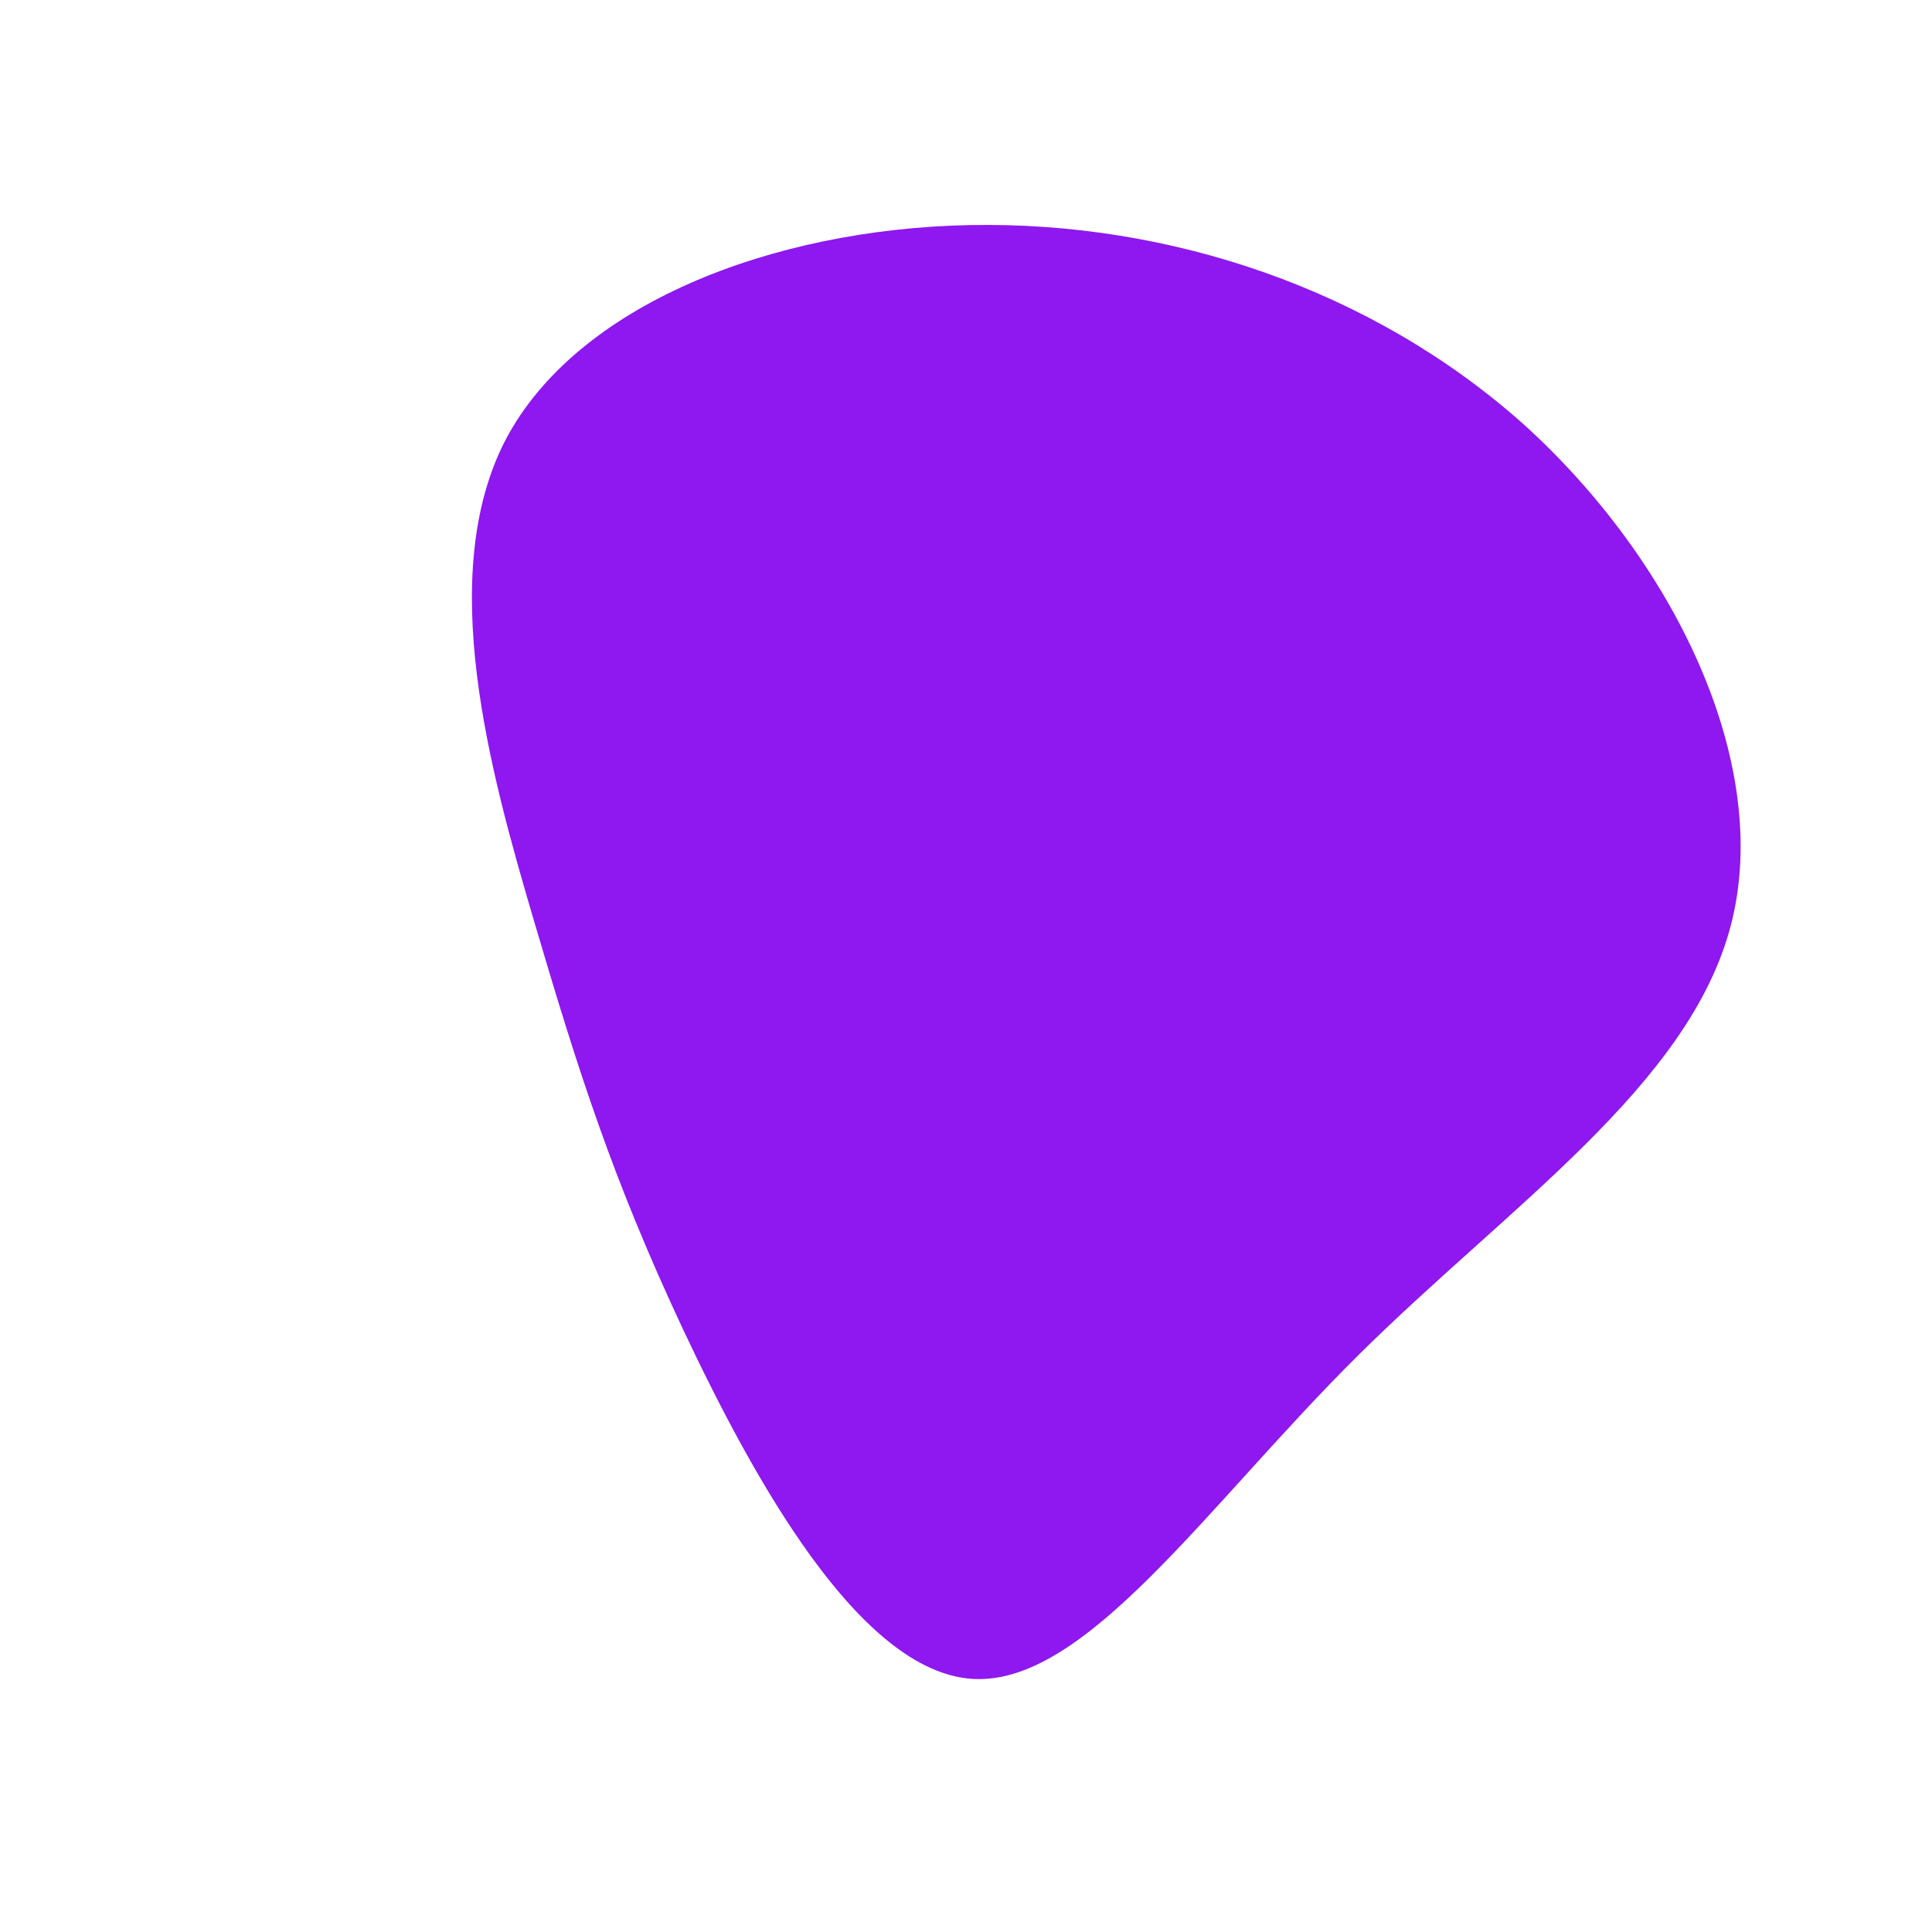
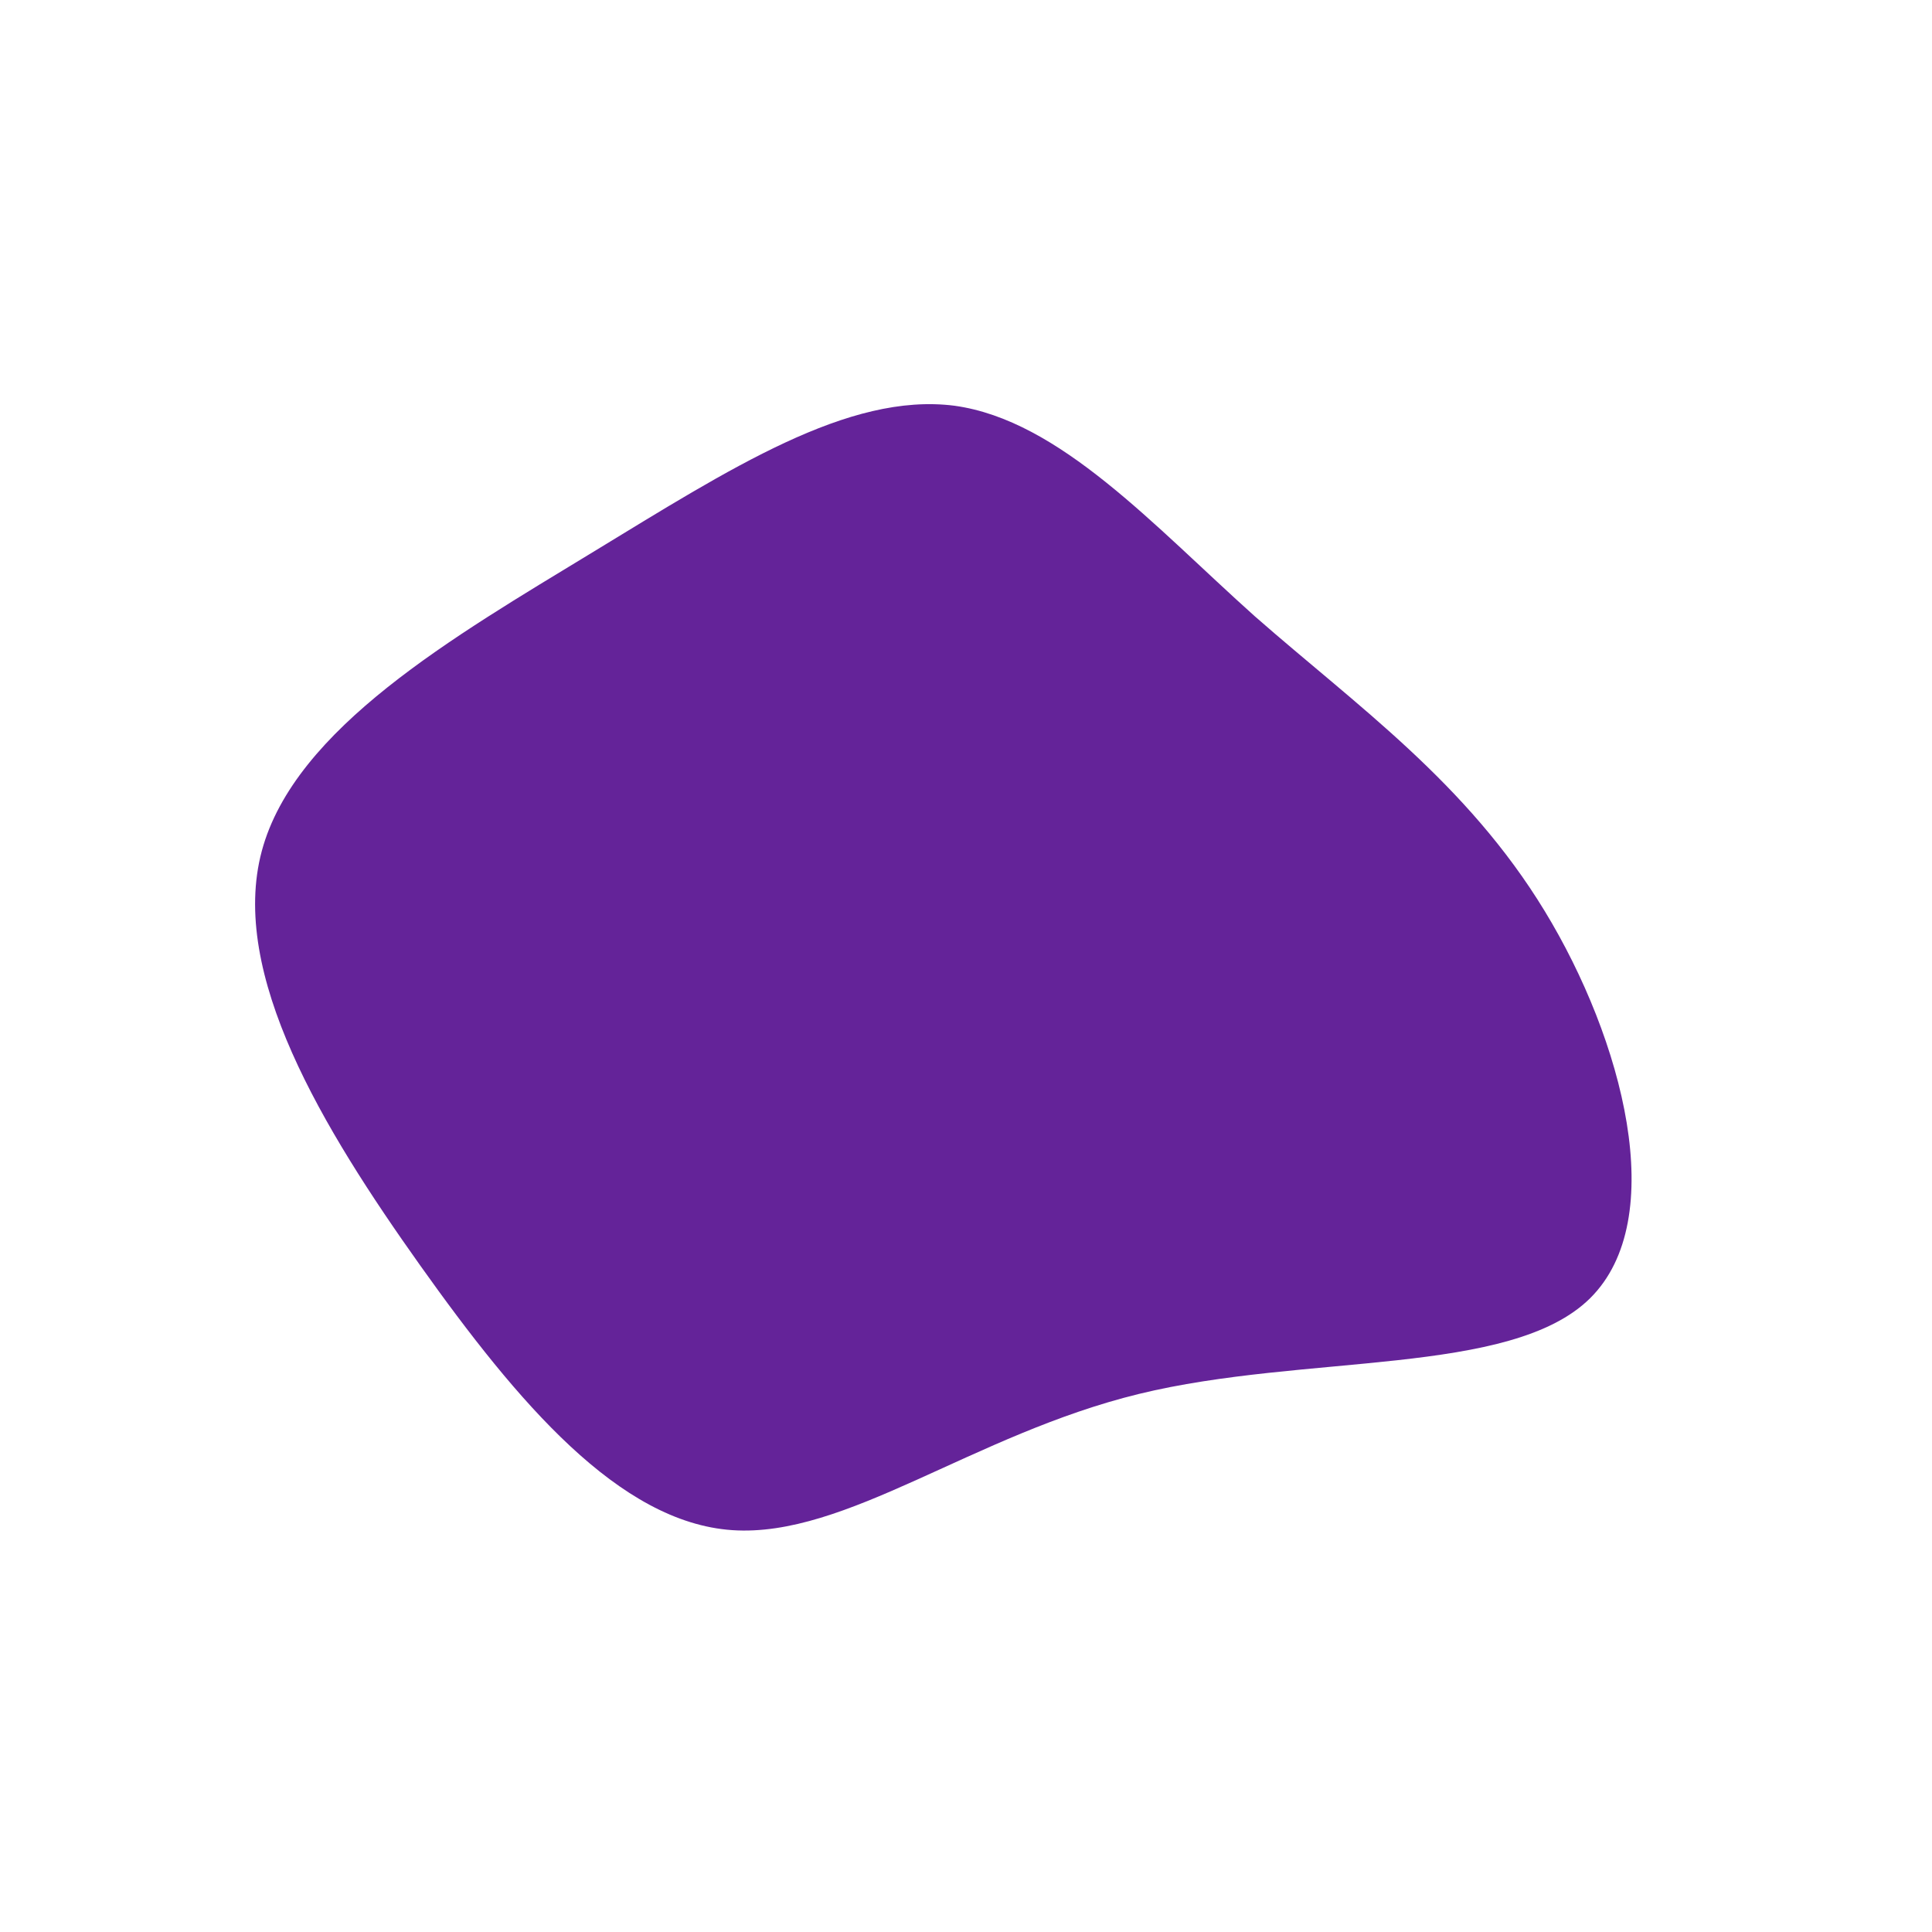
<svg xmlns="http://www.w3.org/2000/svg" viewBox="0 0 200 200">
-   <path fill="#8E18EF" d="M57.7,-56.1C73.3,-42,83.5,-21,79.2,-4.3C74.9,12.4,56.1,24.9,40.5,40.4C24.9,55.9,12.4,74.5,0.7,73.8C-11,73.1,-22,53.1,-29.3,37.6C-36.6,22,-40.1,11,-44.7,-4.6C-49.3,-20.2,-54.9,-40.4,-47.7,-54.4C-40.4,-68.4,-20.2,-76.3,0.4,-76.7C21,-77.1,42,-70.1,57.7,-56.1Z" transform="translate(100 100)" />
+   <path fill="#642399" d="M29.9,-36.2C40.5,-26.9,51.8,-19,59.9,-5.7C68,7.6,72.9,26.2,64.6,34.4C56.4,42.5,35.1,40.1,17.9,44.3C0.7,48.5,-12.4,59.2,-24.2,58.4C-35.9,57.6,-46.4,45.2,-56.5,31C-66.6,16.8,-76.3,0.8,-72.9,-11.9C-69.5,-24.6,-53,-34.1,-38.7,-42.8C-24.4,-51.5,-12.2,-59.4,-1.2,-58C9.7,-56.5,19.4,-45.6,29.9,-36.2Z" transform="translate(100 100)" />
</svg>
